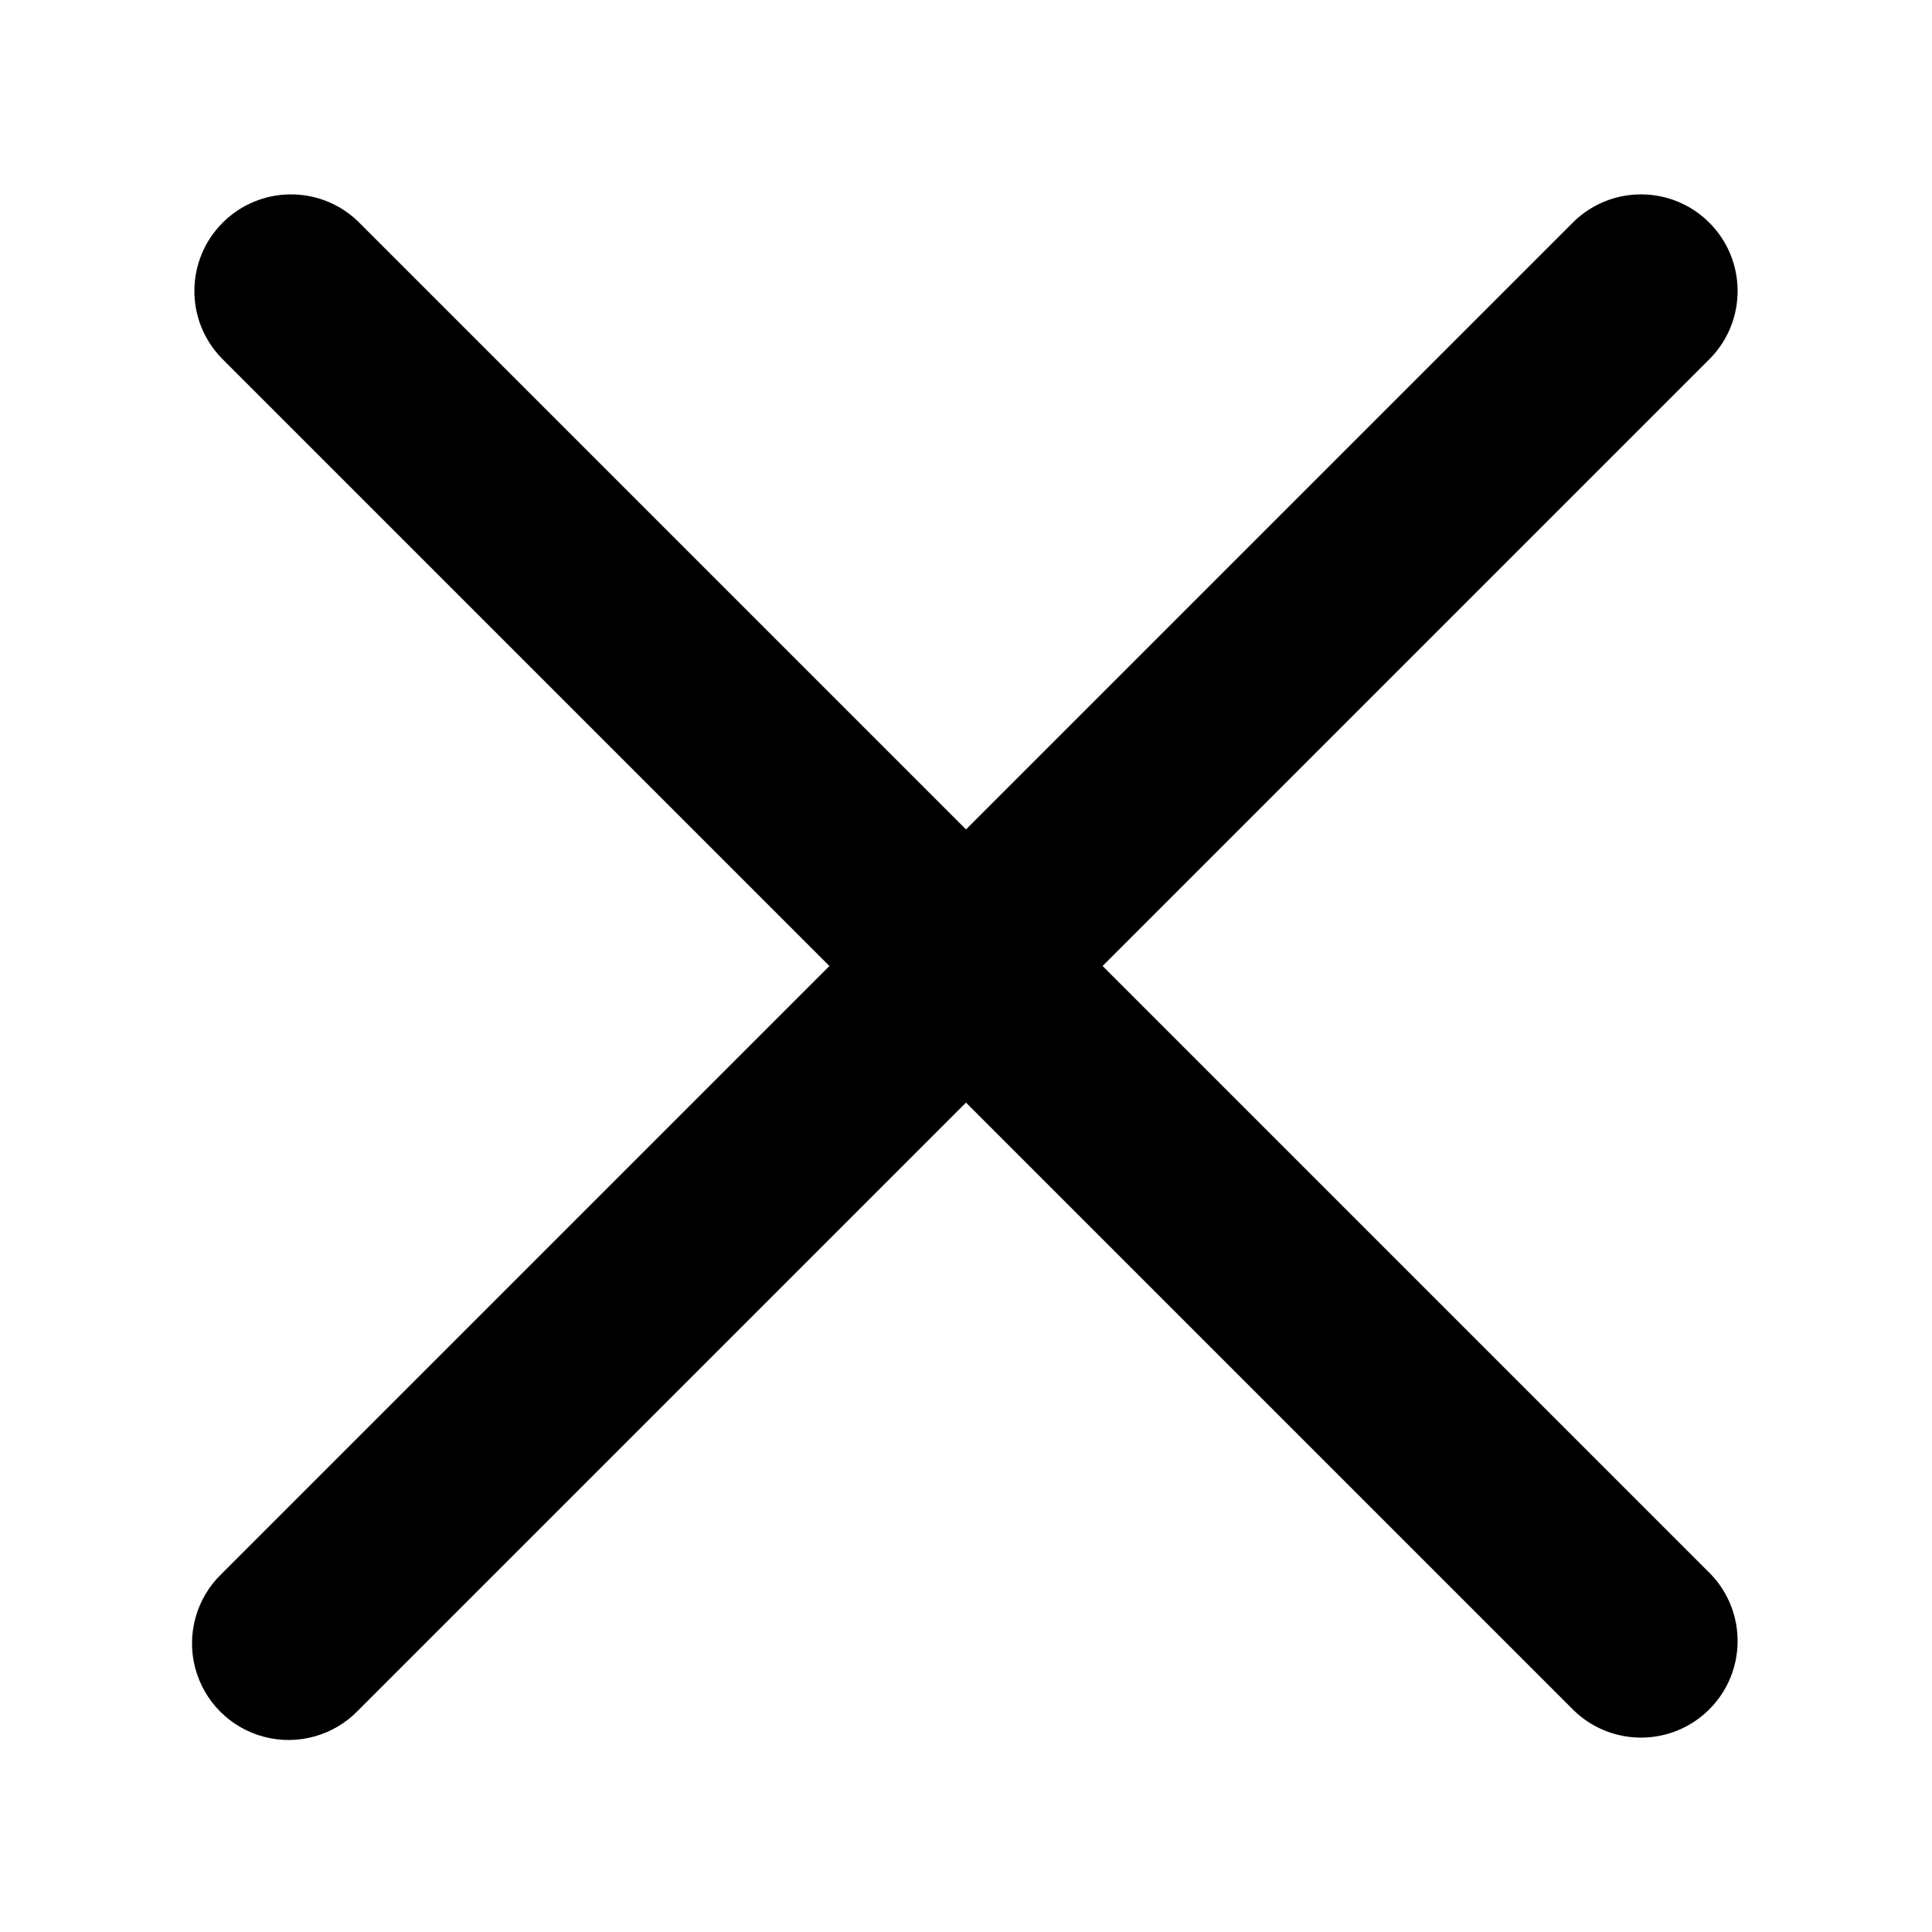
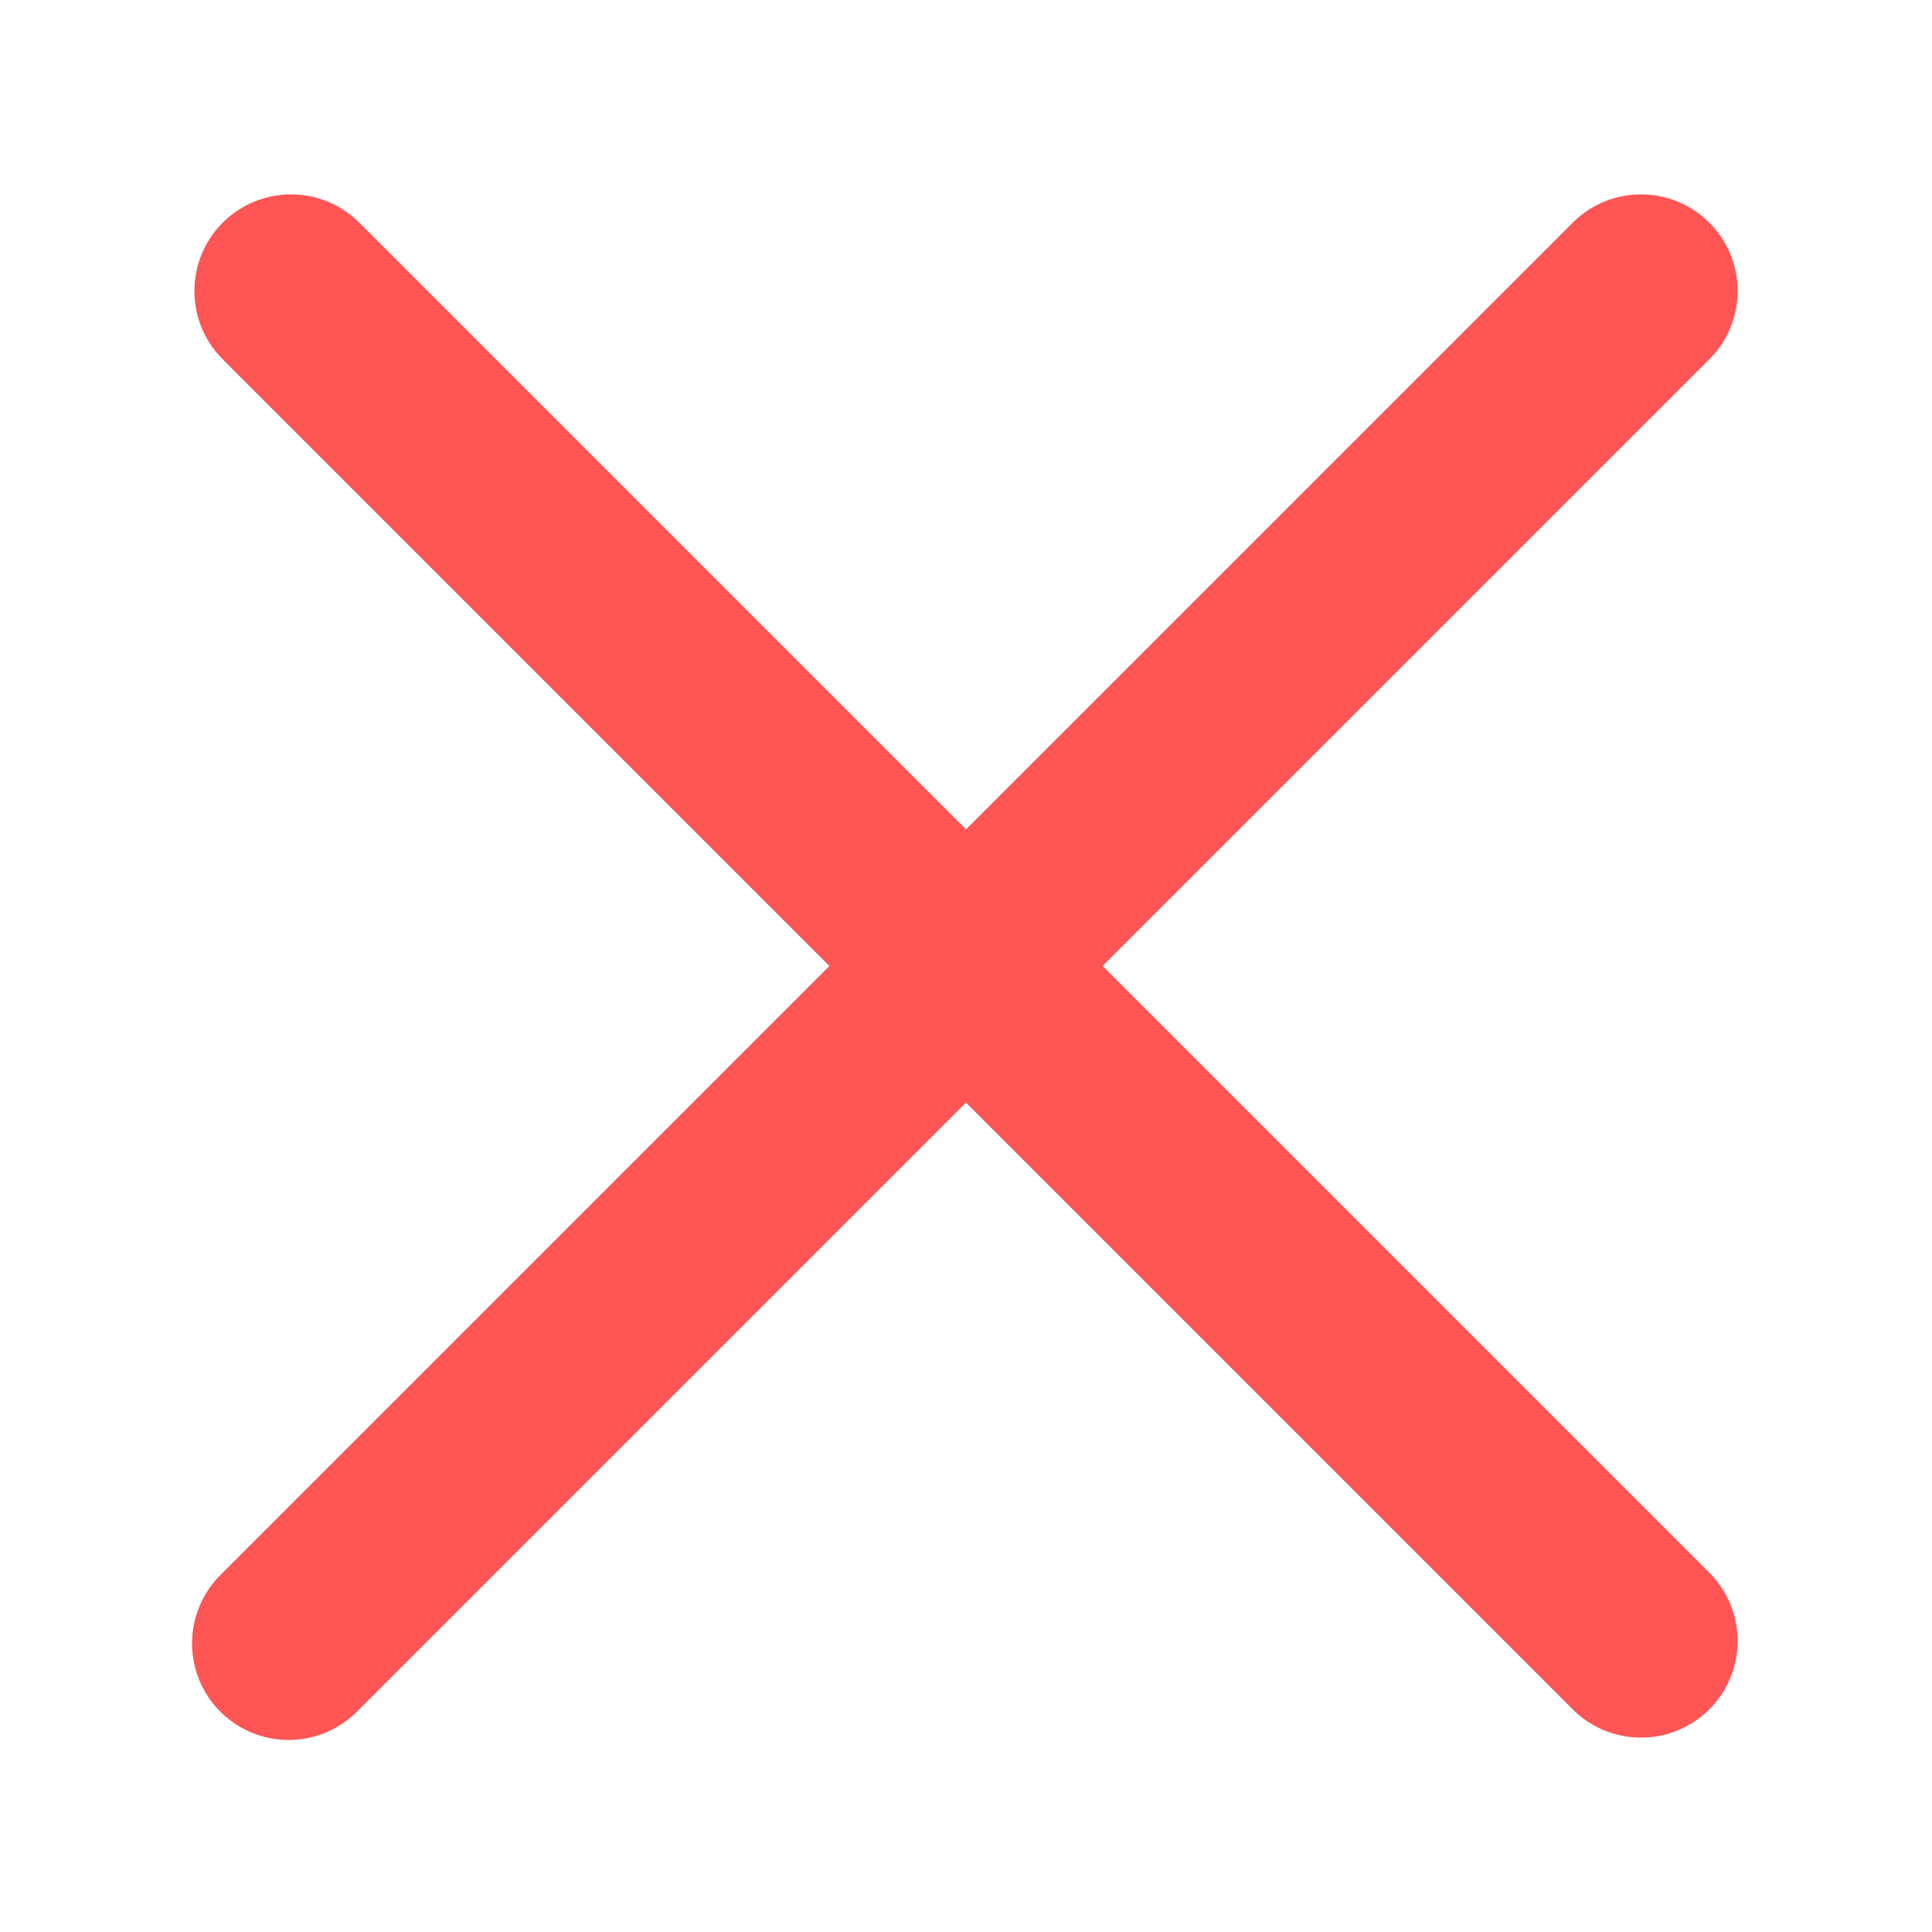
<svg xmlns="http://www.w3.org/2000/svg" width="800px" height="800px" viewBox="0 0 20 20" fill="none">
-   <path fill="#000000" fill-rule="evenodd" d="M16.293 17.707a1 1 0 001.414-1.414L11.414 10l6.293-6.293a1 1 0 00-1.414-1.414L10 8.586 3.707 2.293a1 1 0 00-1.414 1.414L8.586 10l-6.293 6.293a1 1 0 101.414 1.414L10 11.414l6.293 6.293z" />
+   <path fill="#FF5555" fill-rule="evenodd" d="M16.293 17.707a1 1 0 001.414-1.414L11.414 10l6.293-6.293a1 1 0 00-1.414-1.414L10 8.586 3.707 2.293a1 1 0 00-1.414 1.414L8.586 10l-6.293 6.293a1 1 0 101.414 1.414L10 11.414l6.293 6.293z" />
</svg>
